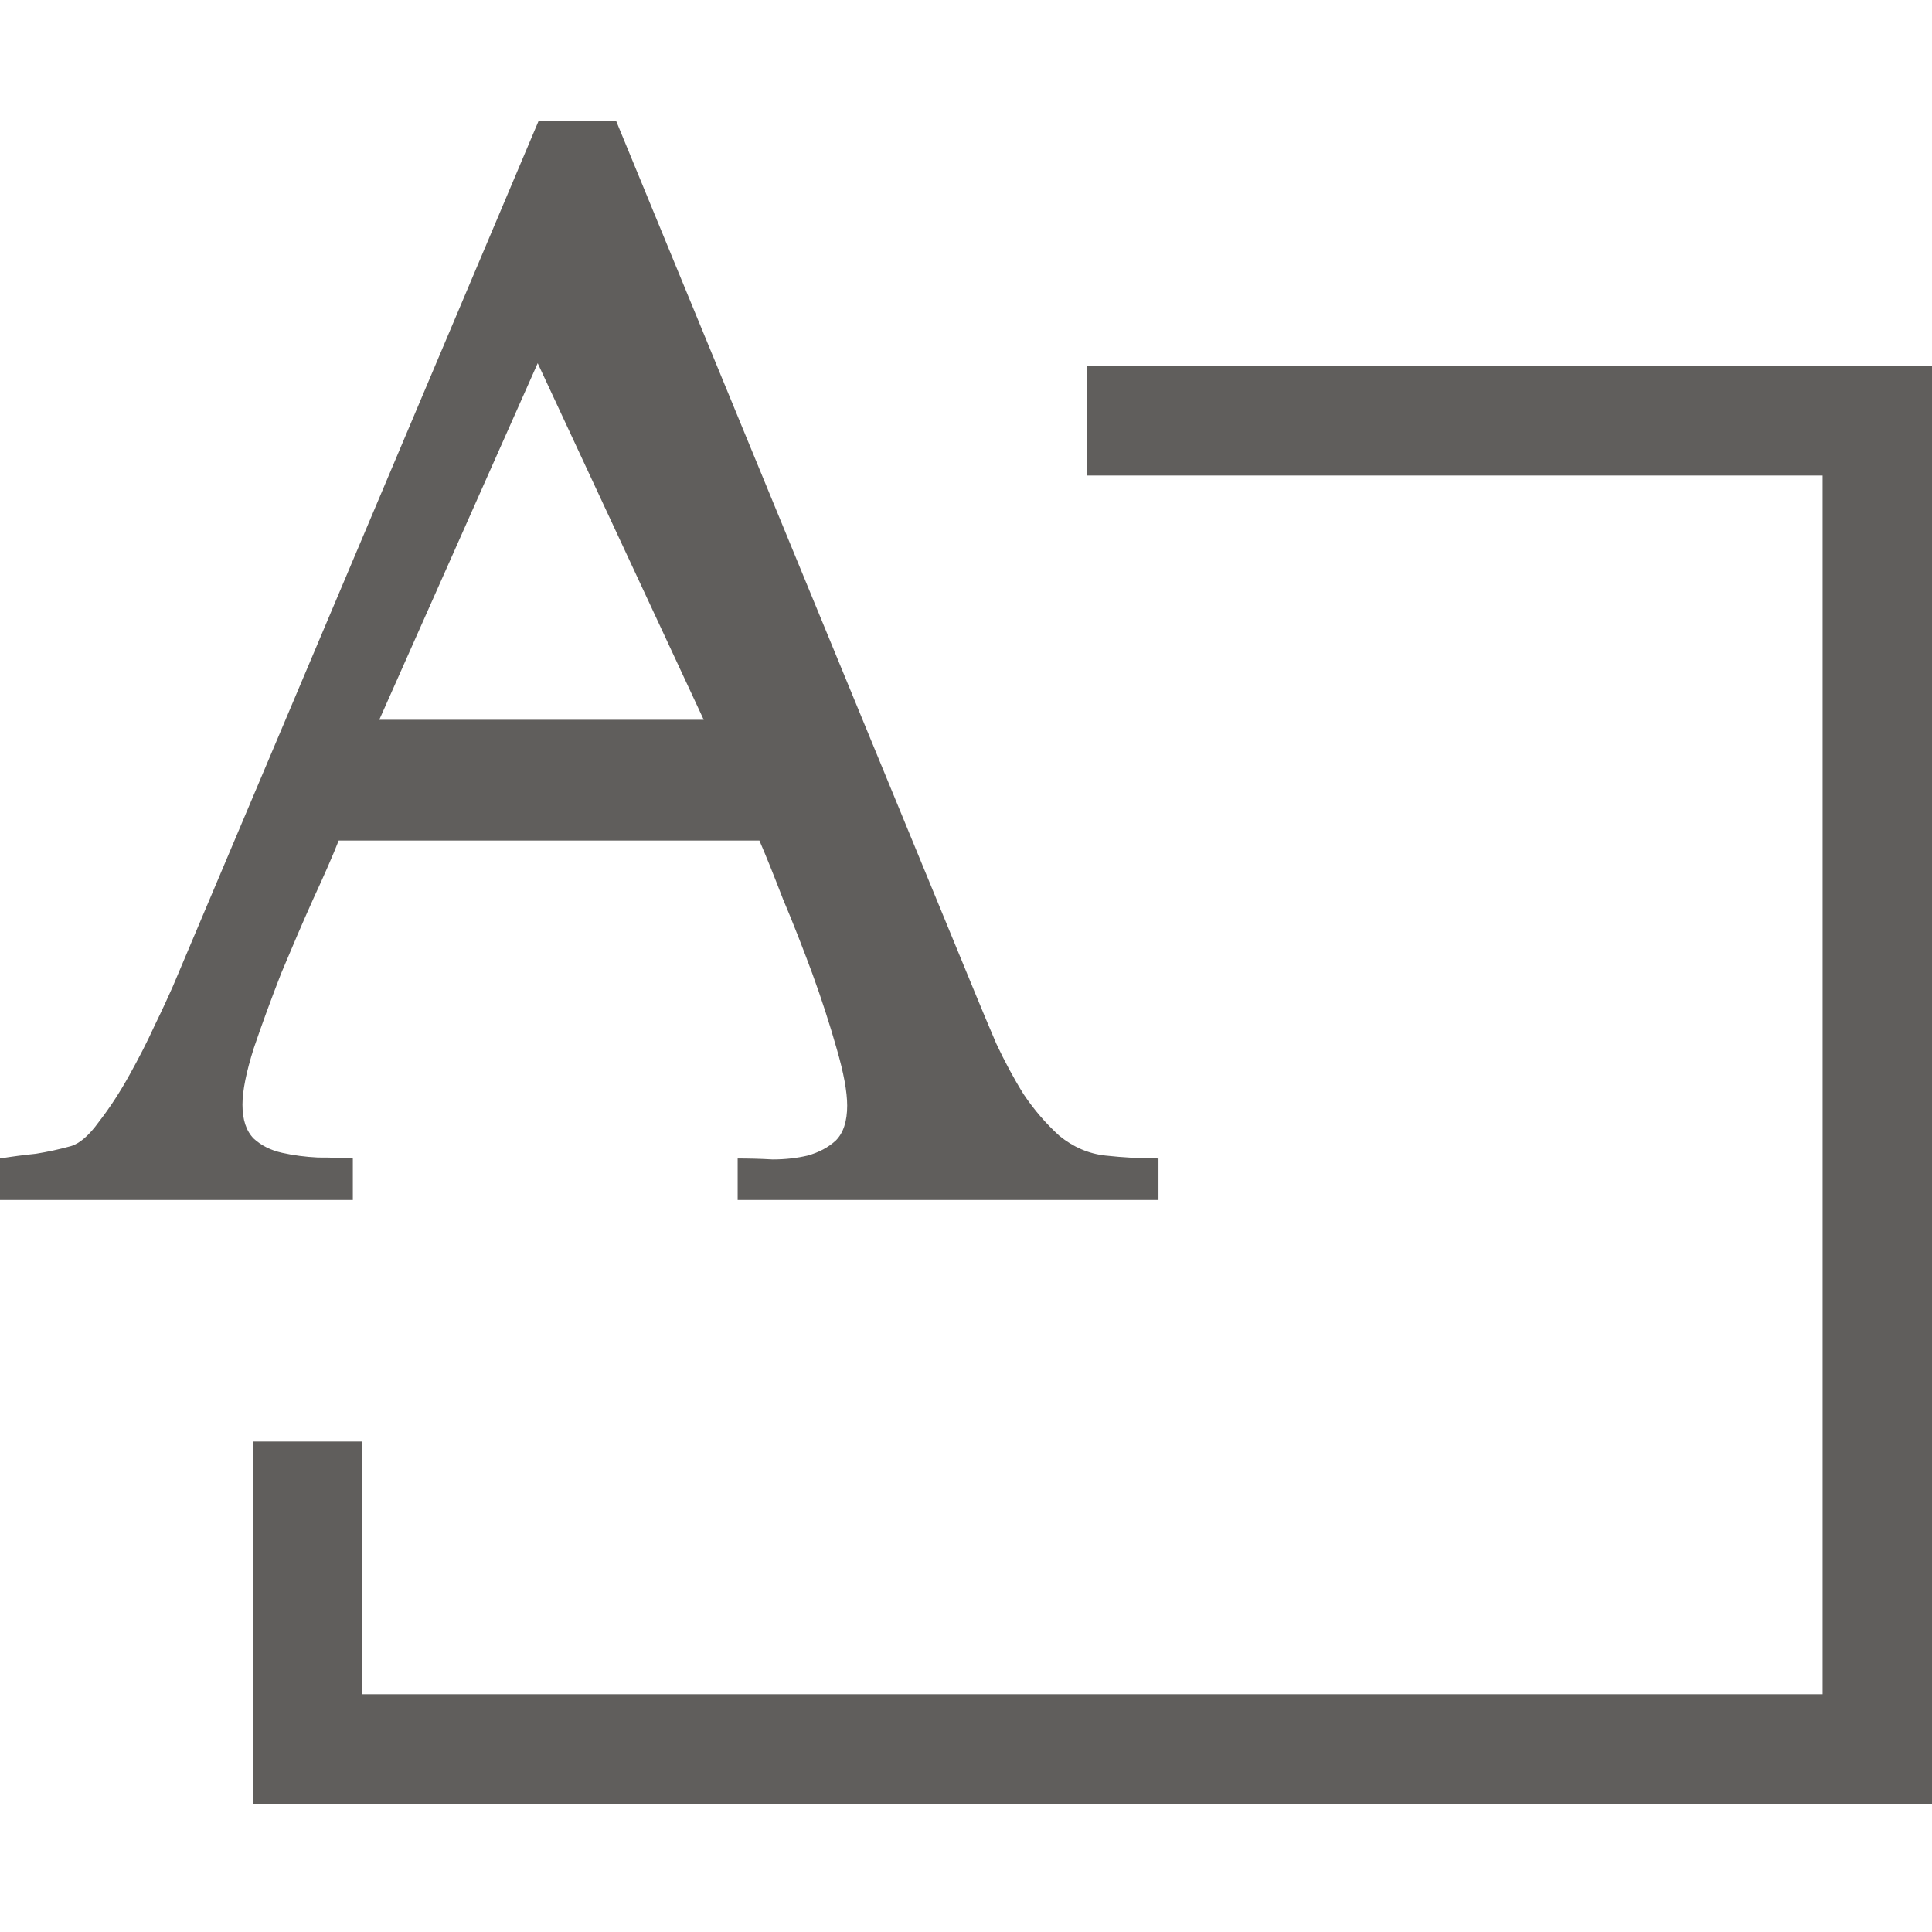
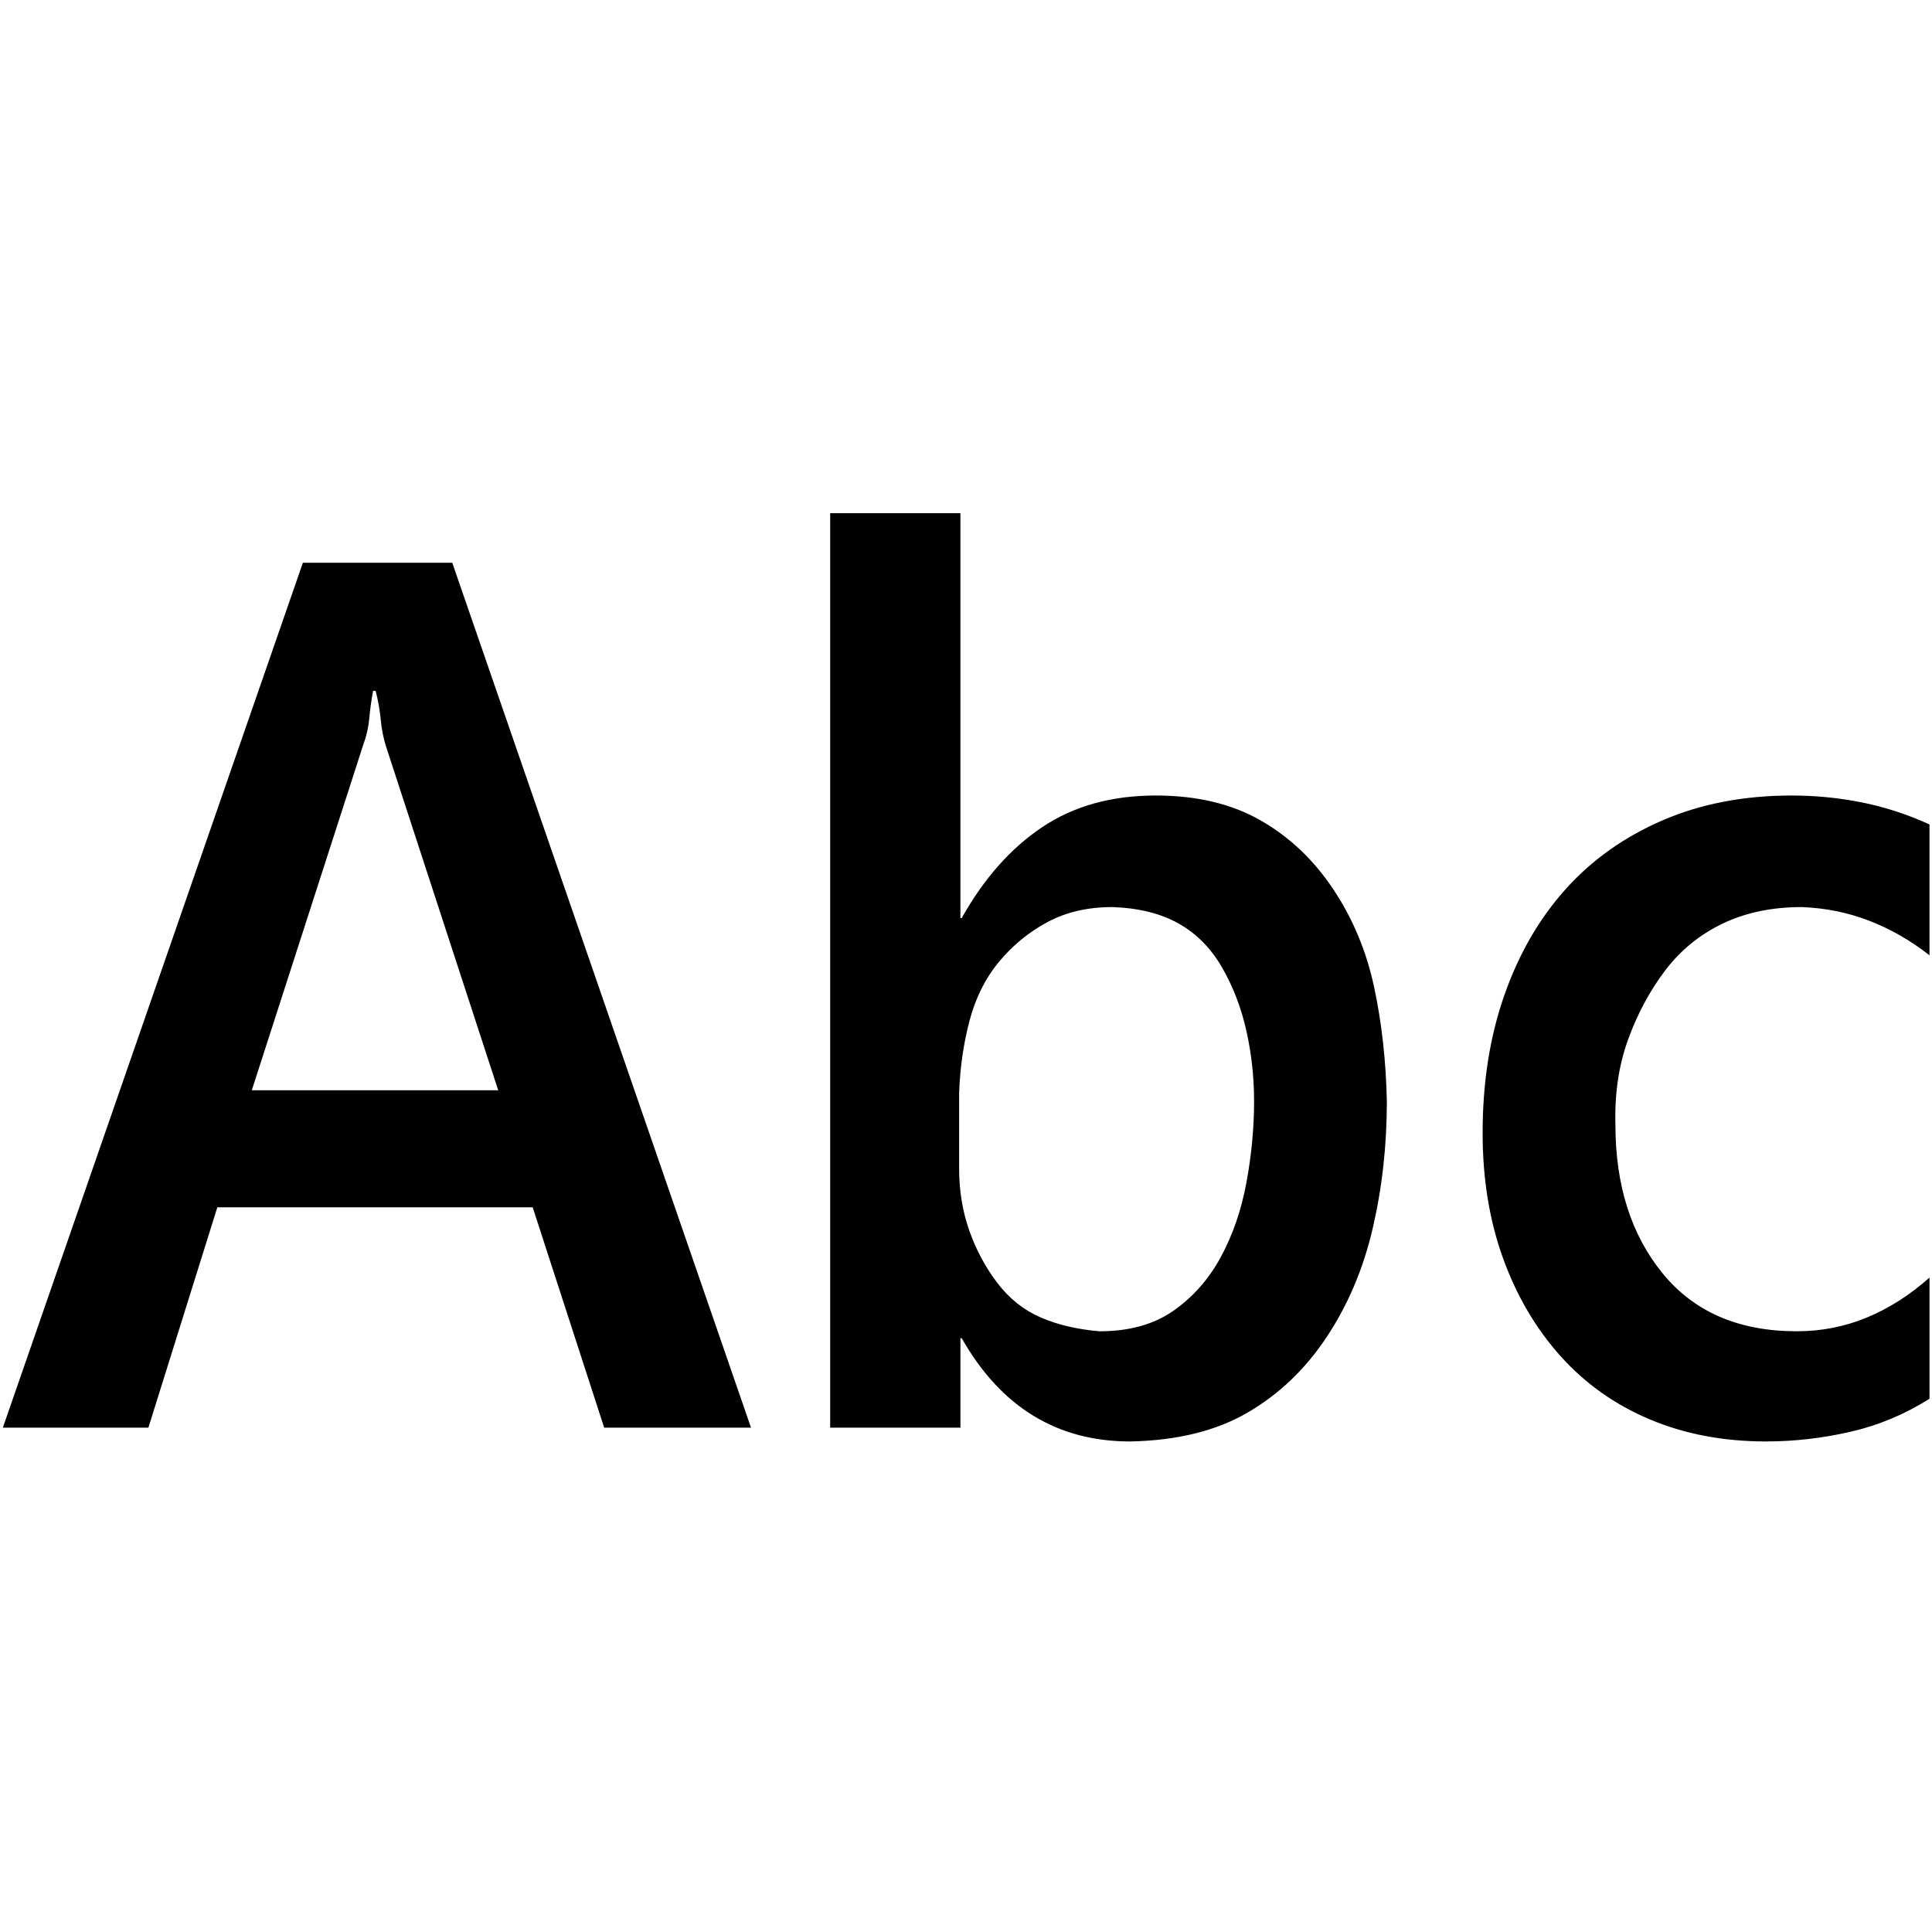
- <svg xmlns="http://www.w3.org/2000/svg" width="16" height="16" viewBox="0 0 16 16" fill="none">
-   <path d="M16 3.031V14.938H2.094V11.938H3V14.031H15.094V3.938H9V3.031H16ZM2.922 9.938H0V9.594C0.099 9.578 0.198 9.565 0.297 9.555C0.396 9.539 0.492 9.518 0.586 9.492C0.659 9.471 0.737 9.404 0.82 9.289C0.909 9.174 0.992 9.047 1.07 8.906C1.148 8.766 1.219 8.628 1.281 8.492C1.349 8.352 1.398 8.245 1.43 8.172L4.461 1H5.102L8.086 8.25C8.133 8.365 8.188 8.495 8.25 8.641C8.318 8.786 8.393 8.927 8.477 9.062C8.565 9.193 8.664 9.307 8.773 9.406C8.888 9.5 9.016 9.555 9.156 9.57C9.302 9.586 9.448 9.594 9.594 9.594V9.938H6.109V9.594C6.198 9.594 6.294 9.596 6.398 9.602C6.503 9.602 6.599 9.591 6.688 9.57C6.781 9.544 6.859 9.503 6.922 9.445C6.984 9.383 7.016 9.286 7.016 9.156C7.016 9.042 6.987 8.885 6.93 8.688C6.872 8.484 6.805 8.276 6.727 8.062C6.648 7.849 6.568 7.643 6.484 7.445C6.406 7.242 6.341 7.081 6.289 6.961H2.805C2.758 7.081 2.688 7.242 2.594 7.445C2.505 7.643 2.417 7.849 2.328 8.062C2.245 8.276 2.169 8.482 2.102 8.68C2.039 8.878 2.008 9.034 2.008 9.148C2.008 9.273 2.039 9.367 2.102 9.43C2.164 9.487 2.242 9.526 2.336 9.547C2.43 9.568 2.529 9.581 2.633 9.586C2.742 9.586 2.839 9.589 2.922 9.594V9.938ZM3.141 5.961H5.828L4.453 3.008L3.141 5.961Z" fill="#605E5C" />
+ <svg xmlns="http://www.w3.org/2000/svg" width="2048" height="2048">
+   <g class="layer">
+     <path d="m157.29,1513.4l-154.29,0l318.06,-916.84l158.35,0l316.7,916.84l-155.64,0l-75.79,-233.59l-334.3,0l-73.09,233.59zm238.2,-781.07q-2.71,14.6 -4.06,29.2t-6.77,29.2l-117.75,364.99l261.21,0l-119.1,-364.99q-4.06,-13.14 -5.41,-27.74t-5.41,-30.66l-2.71,0zm622.58,781.07l-138.05,0l0,-969.4l138.05,0l0,429.22l1.35,0q35.19,-62.78 85.27,-96.36t120.46,-33.58q64.96,0 110.98,26.28t77.15,73t43.31,103.66t13.53,121.18q0,70.08 -14.89,134.31t-48.72,115.34t-83.91,80.3t-124.52,30.66q-116.4,0 -178.65,-109.5l-1.35,0l0,94.9zm-1.35,-274.47q0,35.04 10.83,65.7t29.78,55.48t46.02,36.5t62.26,14.6q47.37,0 78.5,-21.9t50.08,-56.94t27.07,-78.84t8.12,-86.14q0,-37.96 -8.12,-74.46t-25.72,-67.16t-46.02,-46.72t-70.38,-17.52q-39.25,0 -69.03,16.06t-51.43,42.34t-31.13,62.78t-10.83,75.92l0,80.3zm855.37,289.07q-67.67,0 -123.16,-23.36t-94.74,-67.16t-60.9,-103.66t-21.65,-132.85q0,-80.3 23.01,-145.99t64.96,-112.42t102.86,-73t136.7,-26.28q37.9,0 74.44,7.3t71.73,23.36l0,138.69q-29.78,-23.36 -63.61,-36.5t-71.73,-14.6q-47.37,0 -83.91,17.52t-60.9,49.64t-39.25,73t-13.53,90.52q0,96.36 50.08,157.67t142.11,61.32q39.25,0 74.44,-14.6t66.32,-42.34l0,128.47q-39.25,24.82 -83.91,35.04t-89.33,10.22z" id="svg_1" />
+   </g>
</svg>
